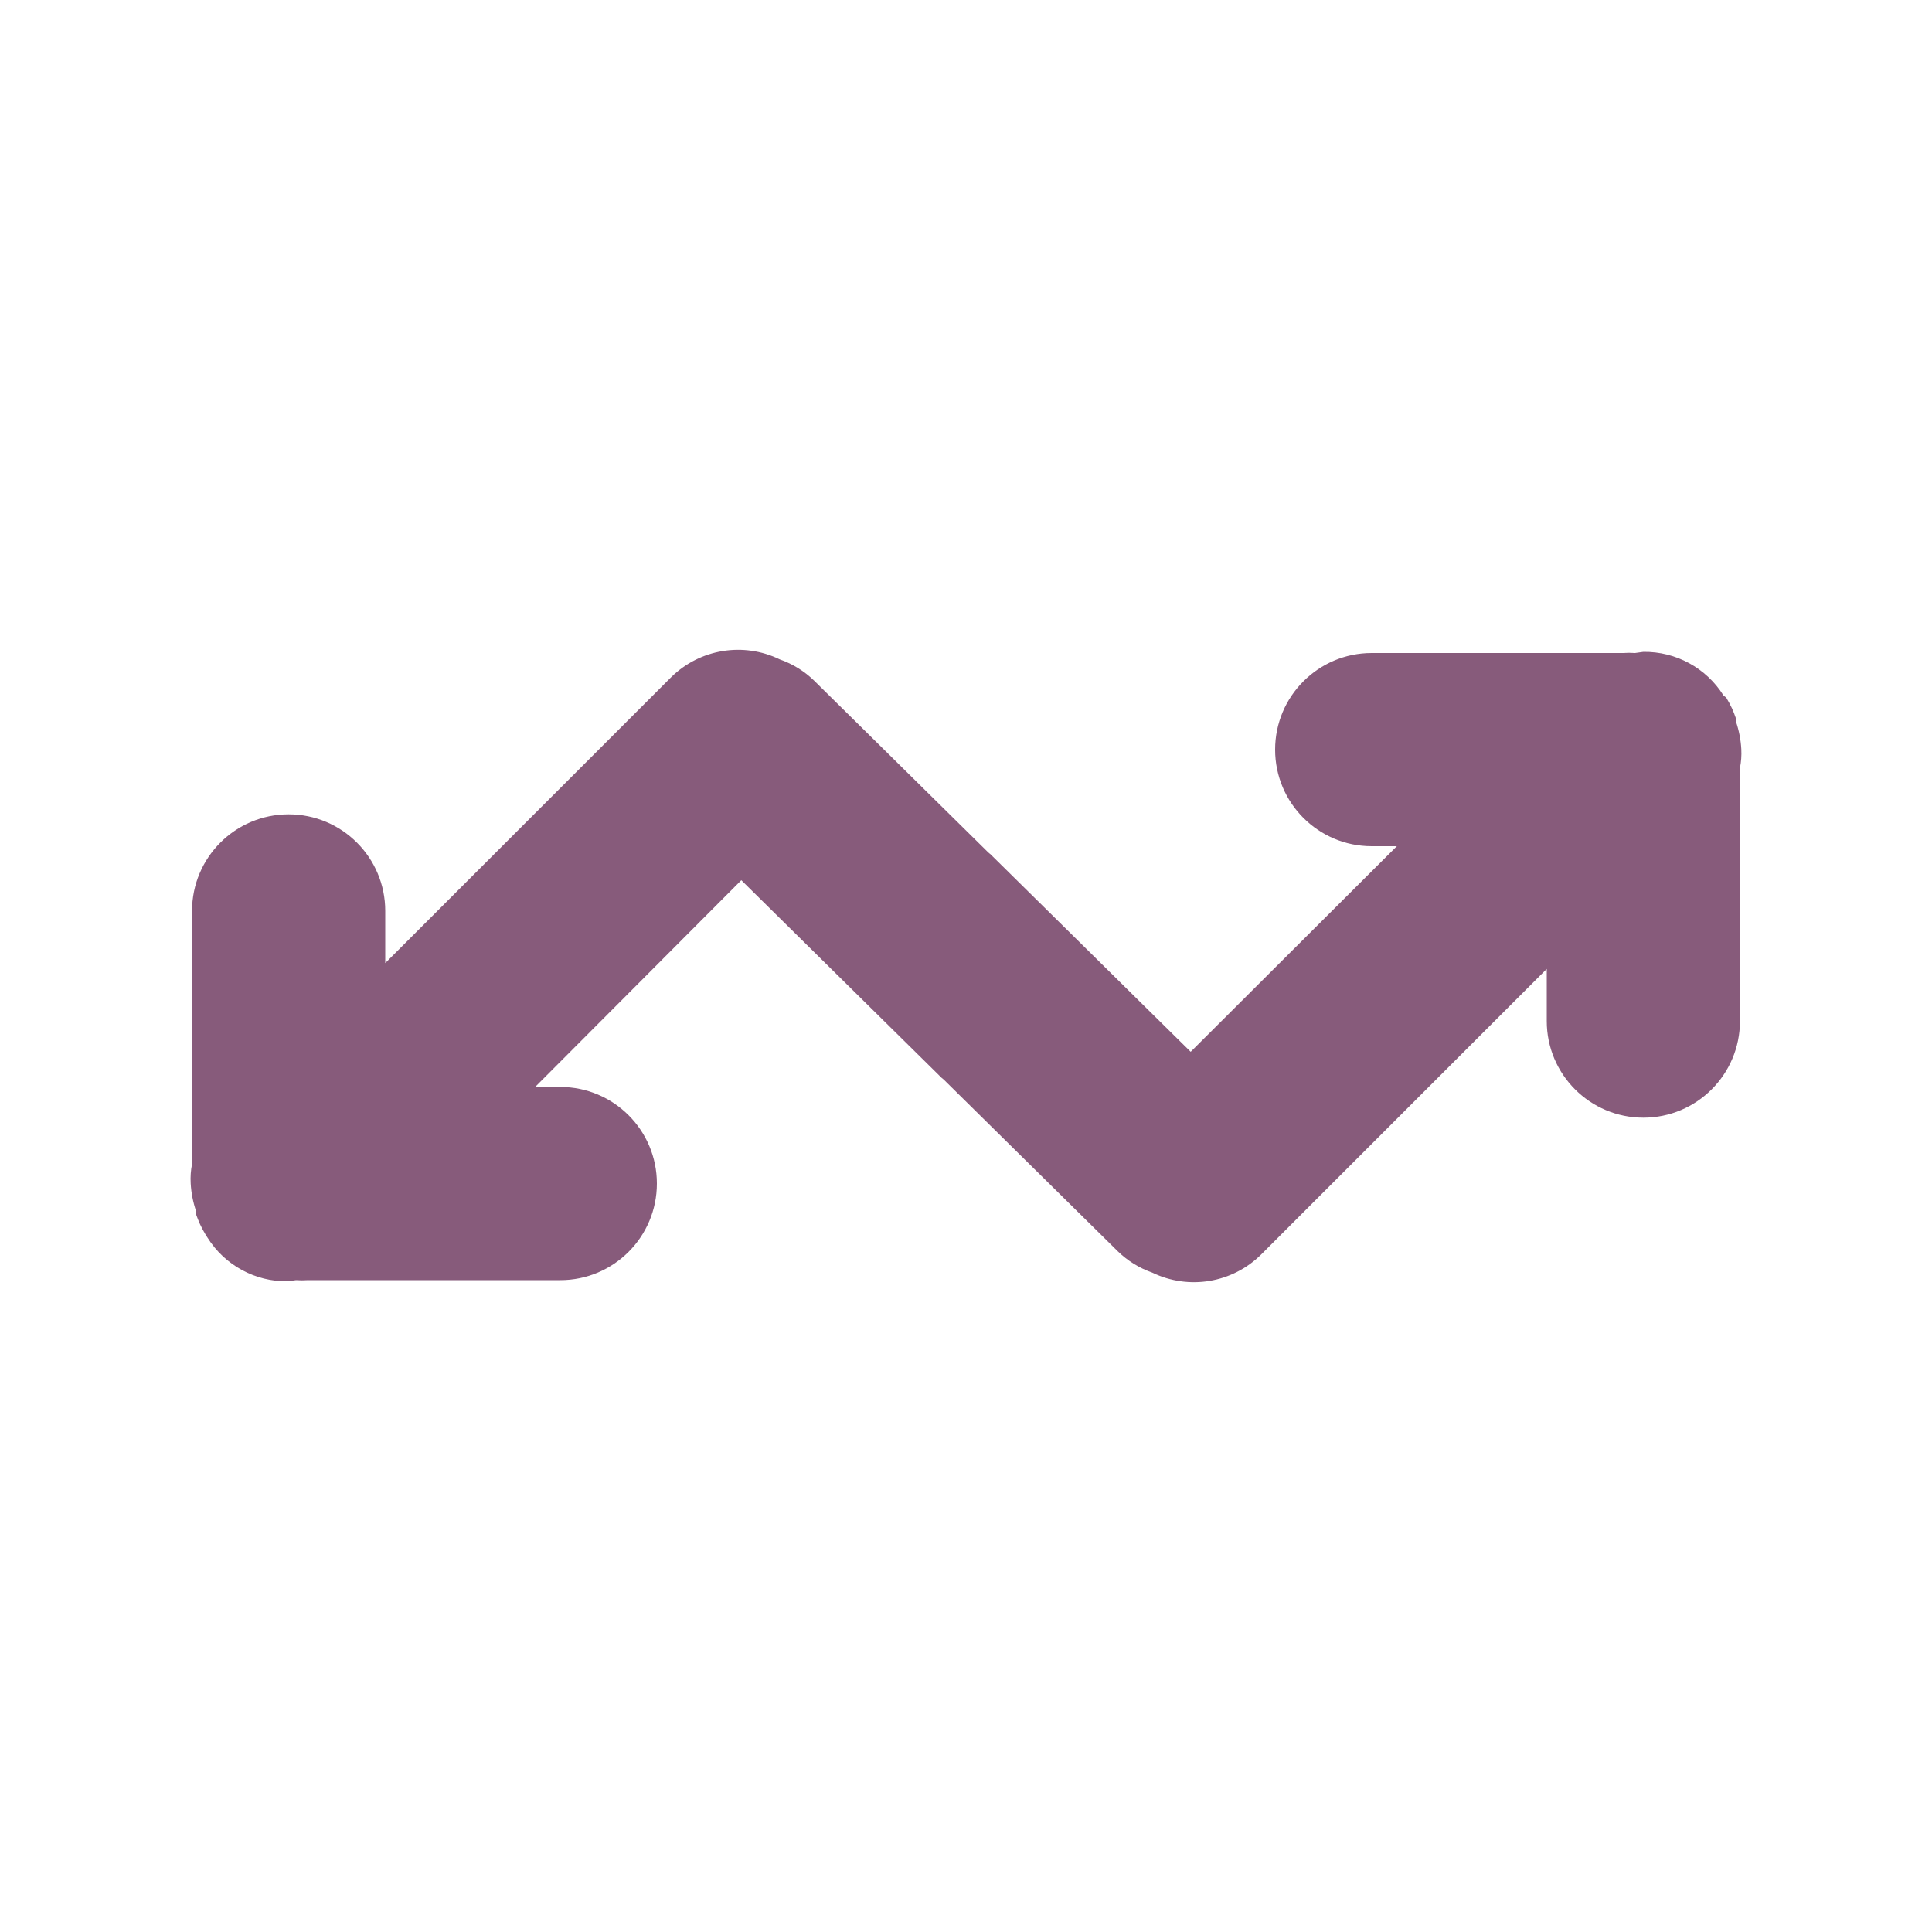
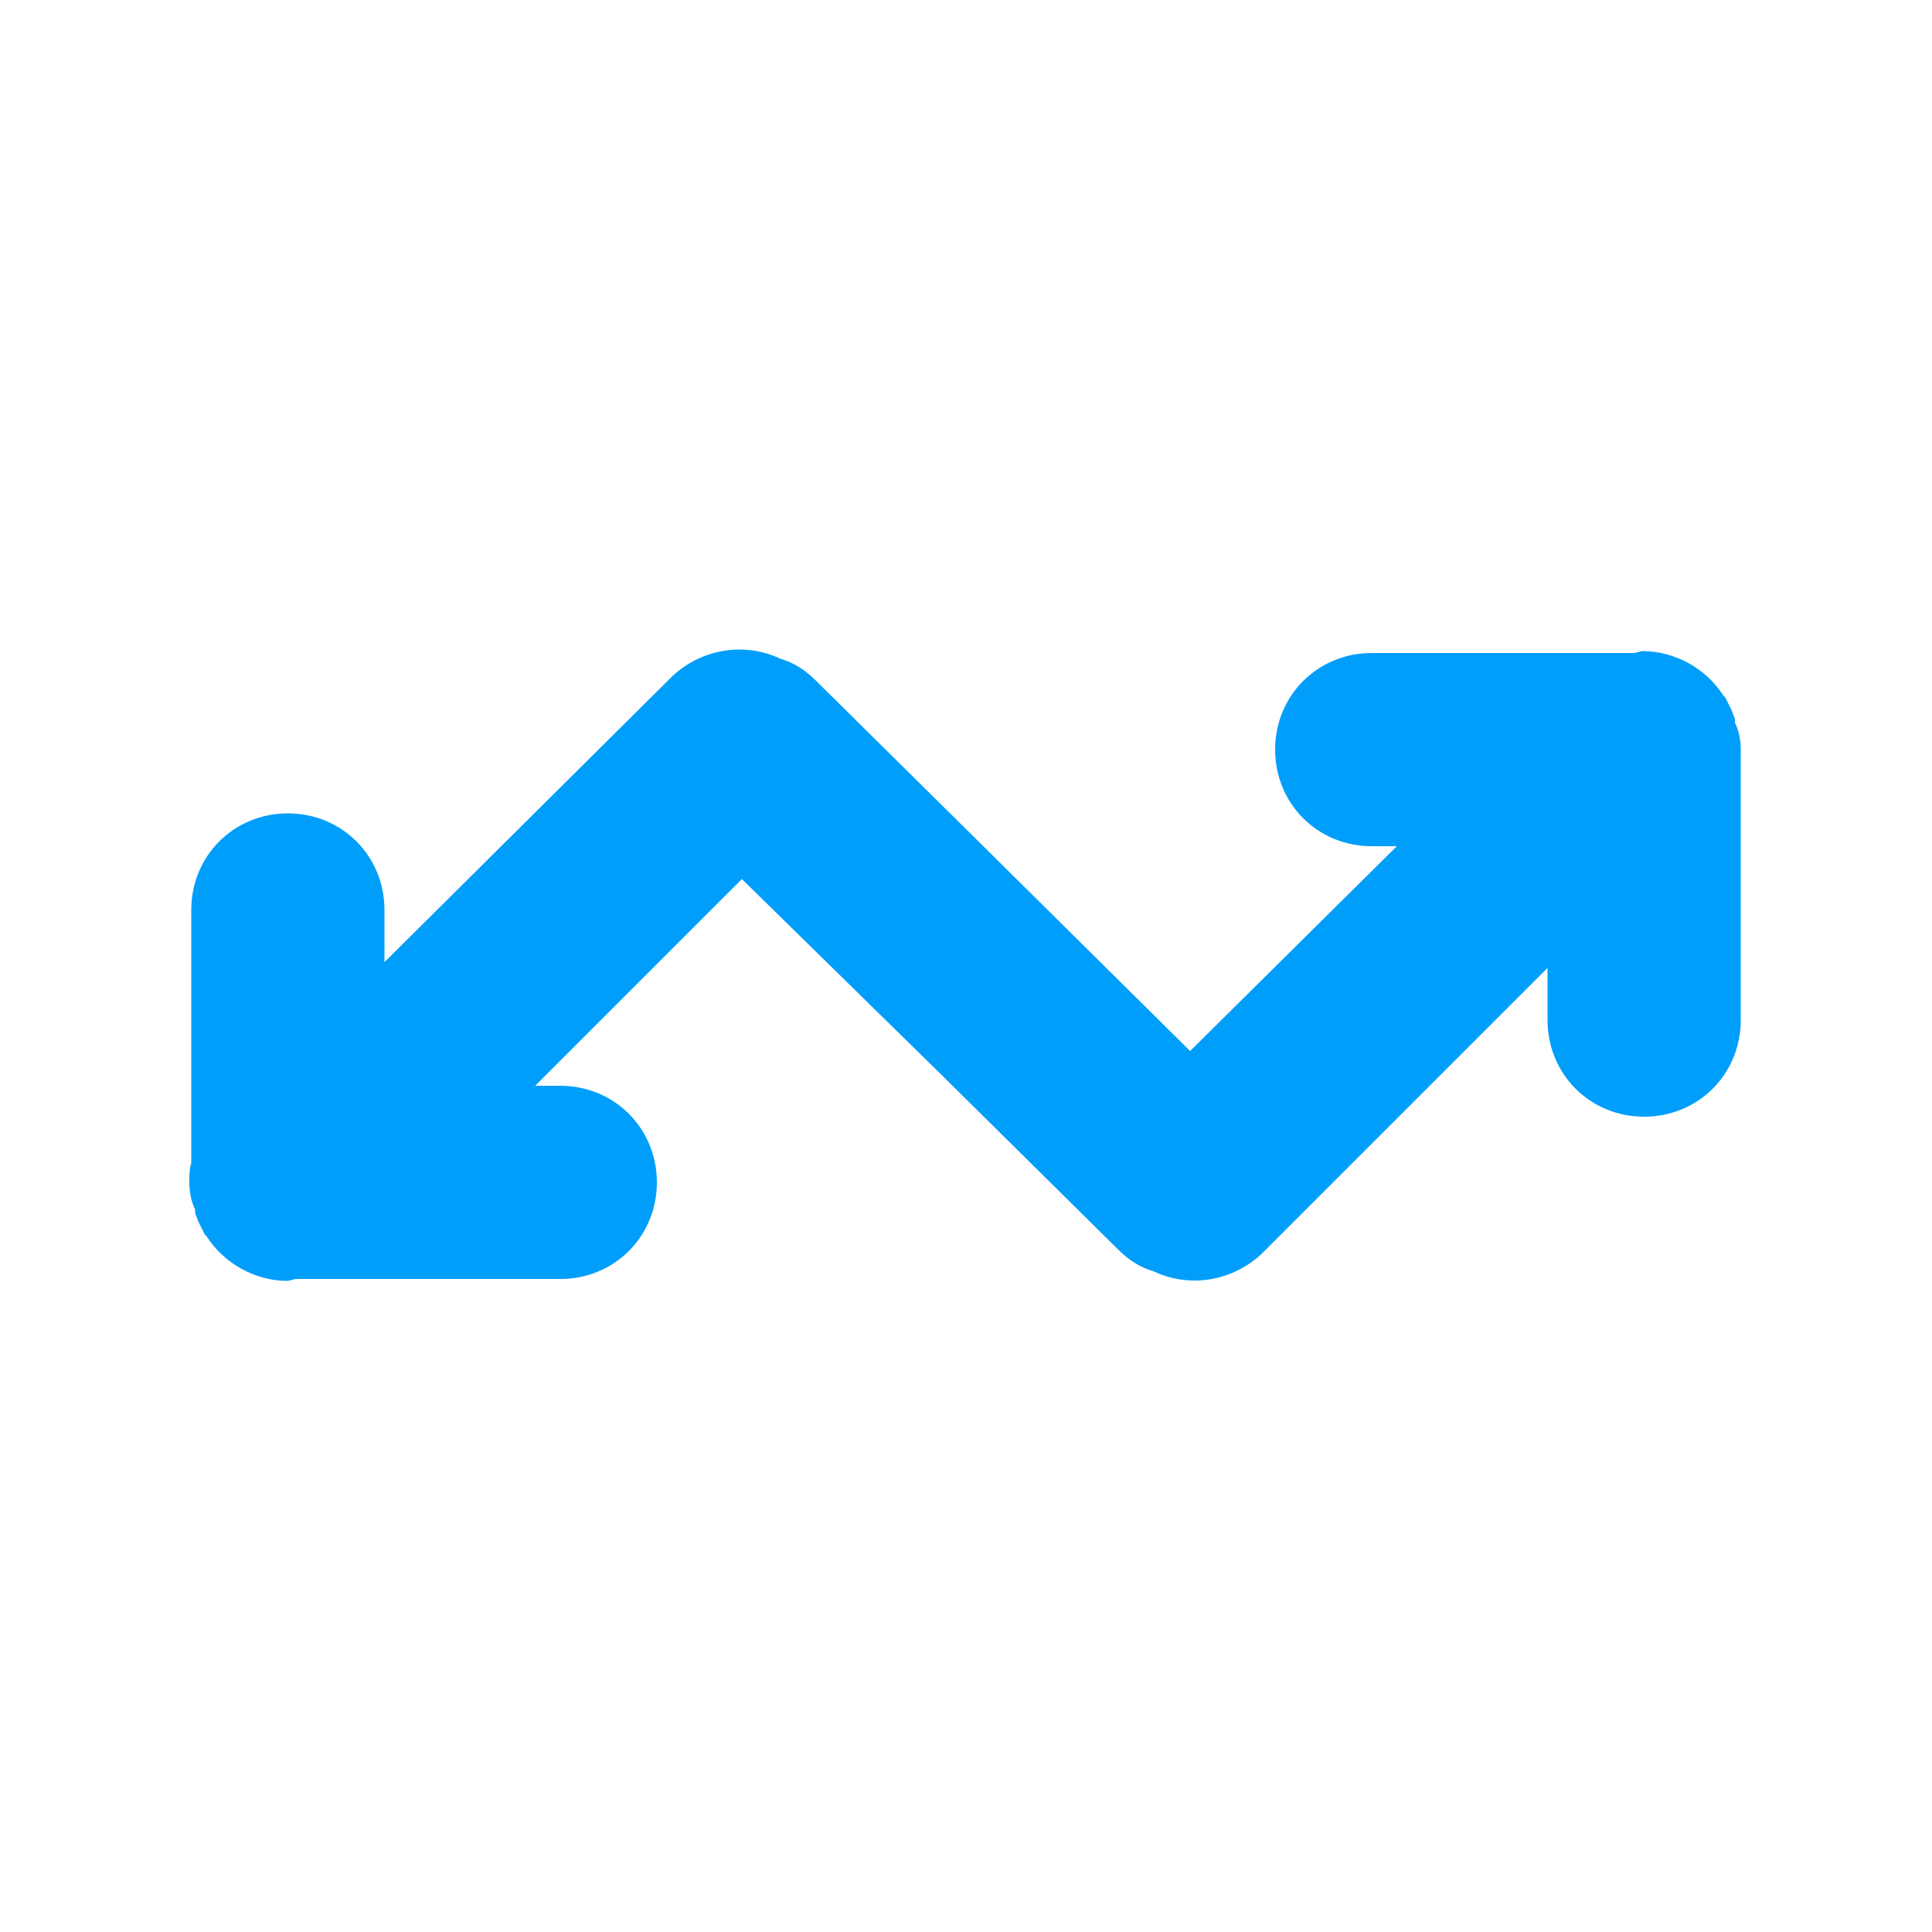
- <svg xmlns="http://www.w3.org/2000/svg" viewBox="0 0 100 100">
-   <g id="Credit_Time" data-name="Credit Time">
-     <path d="M90.13,38.78a5.33,5.33,0,0,0-.28-1.44,1,1,0,0,0,0-.16c-.06-.18-.13-.35-.2-.51a6,6,0,0,0-.3-.56L89.21,36a4.82,4.82,0,0,0-4.15-2.26l-.43.06a4.3,4.3,0,0,0-.62,0H71a5,5,0,0,0,0,10H72.3L61.63,54.44,51.26,44.21s-.08-.06-.12-.1l-9-8.88a4.84,4.84,0,0,0-1.78-1.1,4.94,4.94,0,0,0-5.63.93L19.94,49.85v-2.7a5,5,0,0,0-10,0v13.1a3.93,3.93,0,0,0-.07,1,5.33,5.33,0,0,0,.28,1.44,1.09,1.09,0,0,0,0,.17c.06.17.13.34.2.5a6,6,0,0,0,.3.56l.09.14a4.82,4.82,0,0,0,4.15,2.26l.43-.06a4.3,4.3,0,0,0,.62,0H29a5,5,0,0,0,0-10H27.7L38.37,45.56,48.74,55.79s.08.06.12.1l9,8.88a4.84,4.84,0,0,0,1.78,1.1,4.94,4.94,0,0,0,5.63-.93L80.06,50.15v2.7a5,5,0,0,0,10,0V39.75A3.93,3.93,0,0,0,90.13,38.78Z" fill="#875b7b" />
+ <svg xmlns="http://www.w3.org/2000/svg" version="1.1" id="Layer_1" x="0px" y="0px" viewBox="0 0 100 100" style="enable-background:new 0 0 100 100;" xml:space="preserve">
+   <style type="text/css">
+ 	.st0{fill:#009EFB;}
+ </style>
+   <g id="Credit_Time">
+     <path class="st0" d="M90.1,38.8c0-0.5-0.1-1-0.3-1.4c0-0.1,0-0.1,0-0.2c-0.1-0.2-0.1-0.3-0.2-0.5c-0.1-0.2-0.2-0.4-0.3-0.6L89.2,36   c-0.9-1.4-2.5-2.3-4.2-2.3l-0.4,0.1c-0.2,0-0.4,0-0.6,0H71c-2.8,0-5,2.2-5,5s2.2,5,5,5h1.3L61.6,54.4L51.3,44.2   c0,0-0.1-0.1-0.1-0.1l-9-8.9c-0.5-0.5-1.1-0.9-1.8-1.1c-1.9-0.9-4.1-0.5-5.6,0.9L19.9,49.8v-2.7c0-2.8-2.2-5-5-5s-5,2.2-5,5v13.1   c-0.1,0.3-0.1,0.7-0.1,1c0,0.5,0.1,1,0.3,1.4c0,0.1,0,0.1,0,0.2c0.1,0.2,0.1,0.3,0.2,0.5c0.1,0.2,0.2,0.4,0.3,0.6l0.1,0.1   c0.9,1.4,2.5,2.3,4.2,2.3l0.4-0.1c0.2,0,0.4,0,0.6,0H29c2.8,0,5-2.2,5-5c0-2.8-2.2-5-5-5h-1.3l10.7-10.7l10.4,10.2   c0,0,0.1,0.1,0.1,0.1l9,8.9c0.5,0.5,1.1,0.9,1.8,1.1c1.9,0.9,4.1,0.5,5.6-0.9l14.8-14.8v2.7c0,2.8,2.2,5,5,5s5-2.2,5-5V39.8   C90.1,39.4,90.1,39.1,90.1,38.8z" />
  </g>
</svg>
